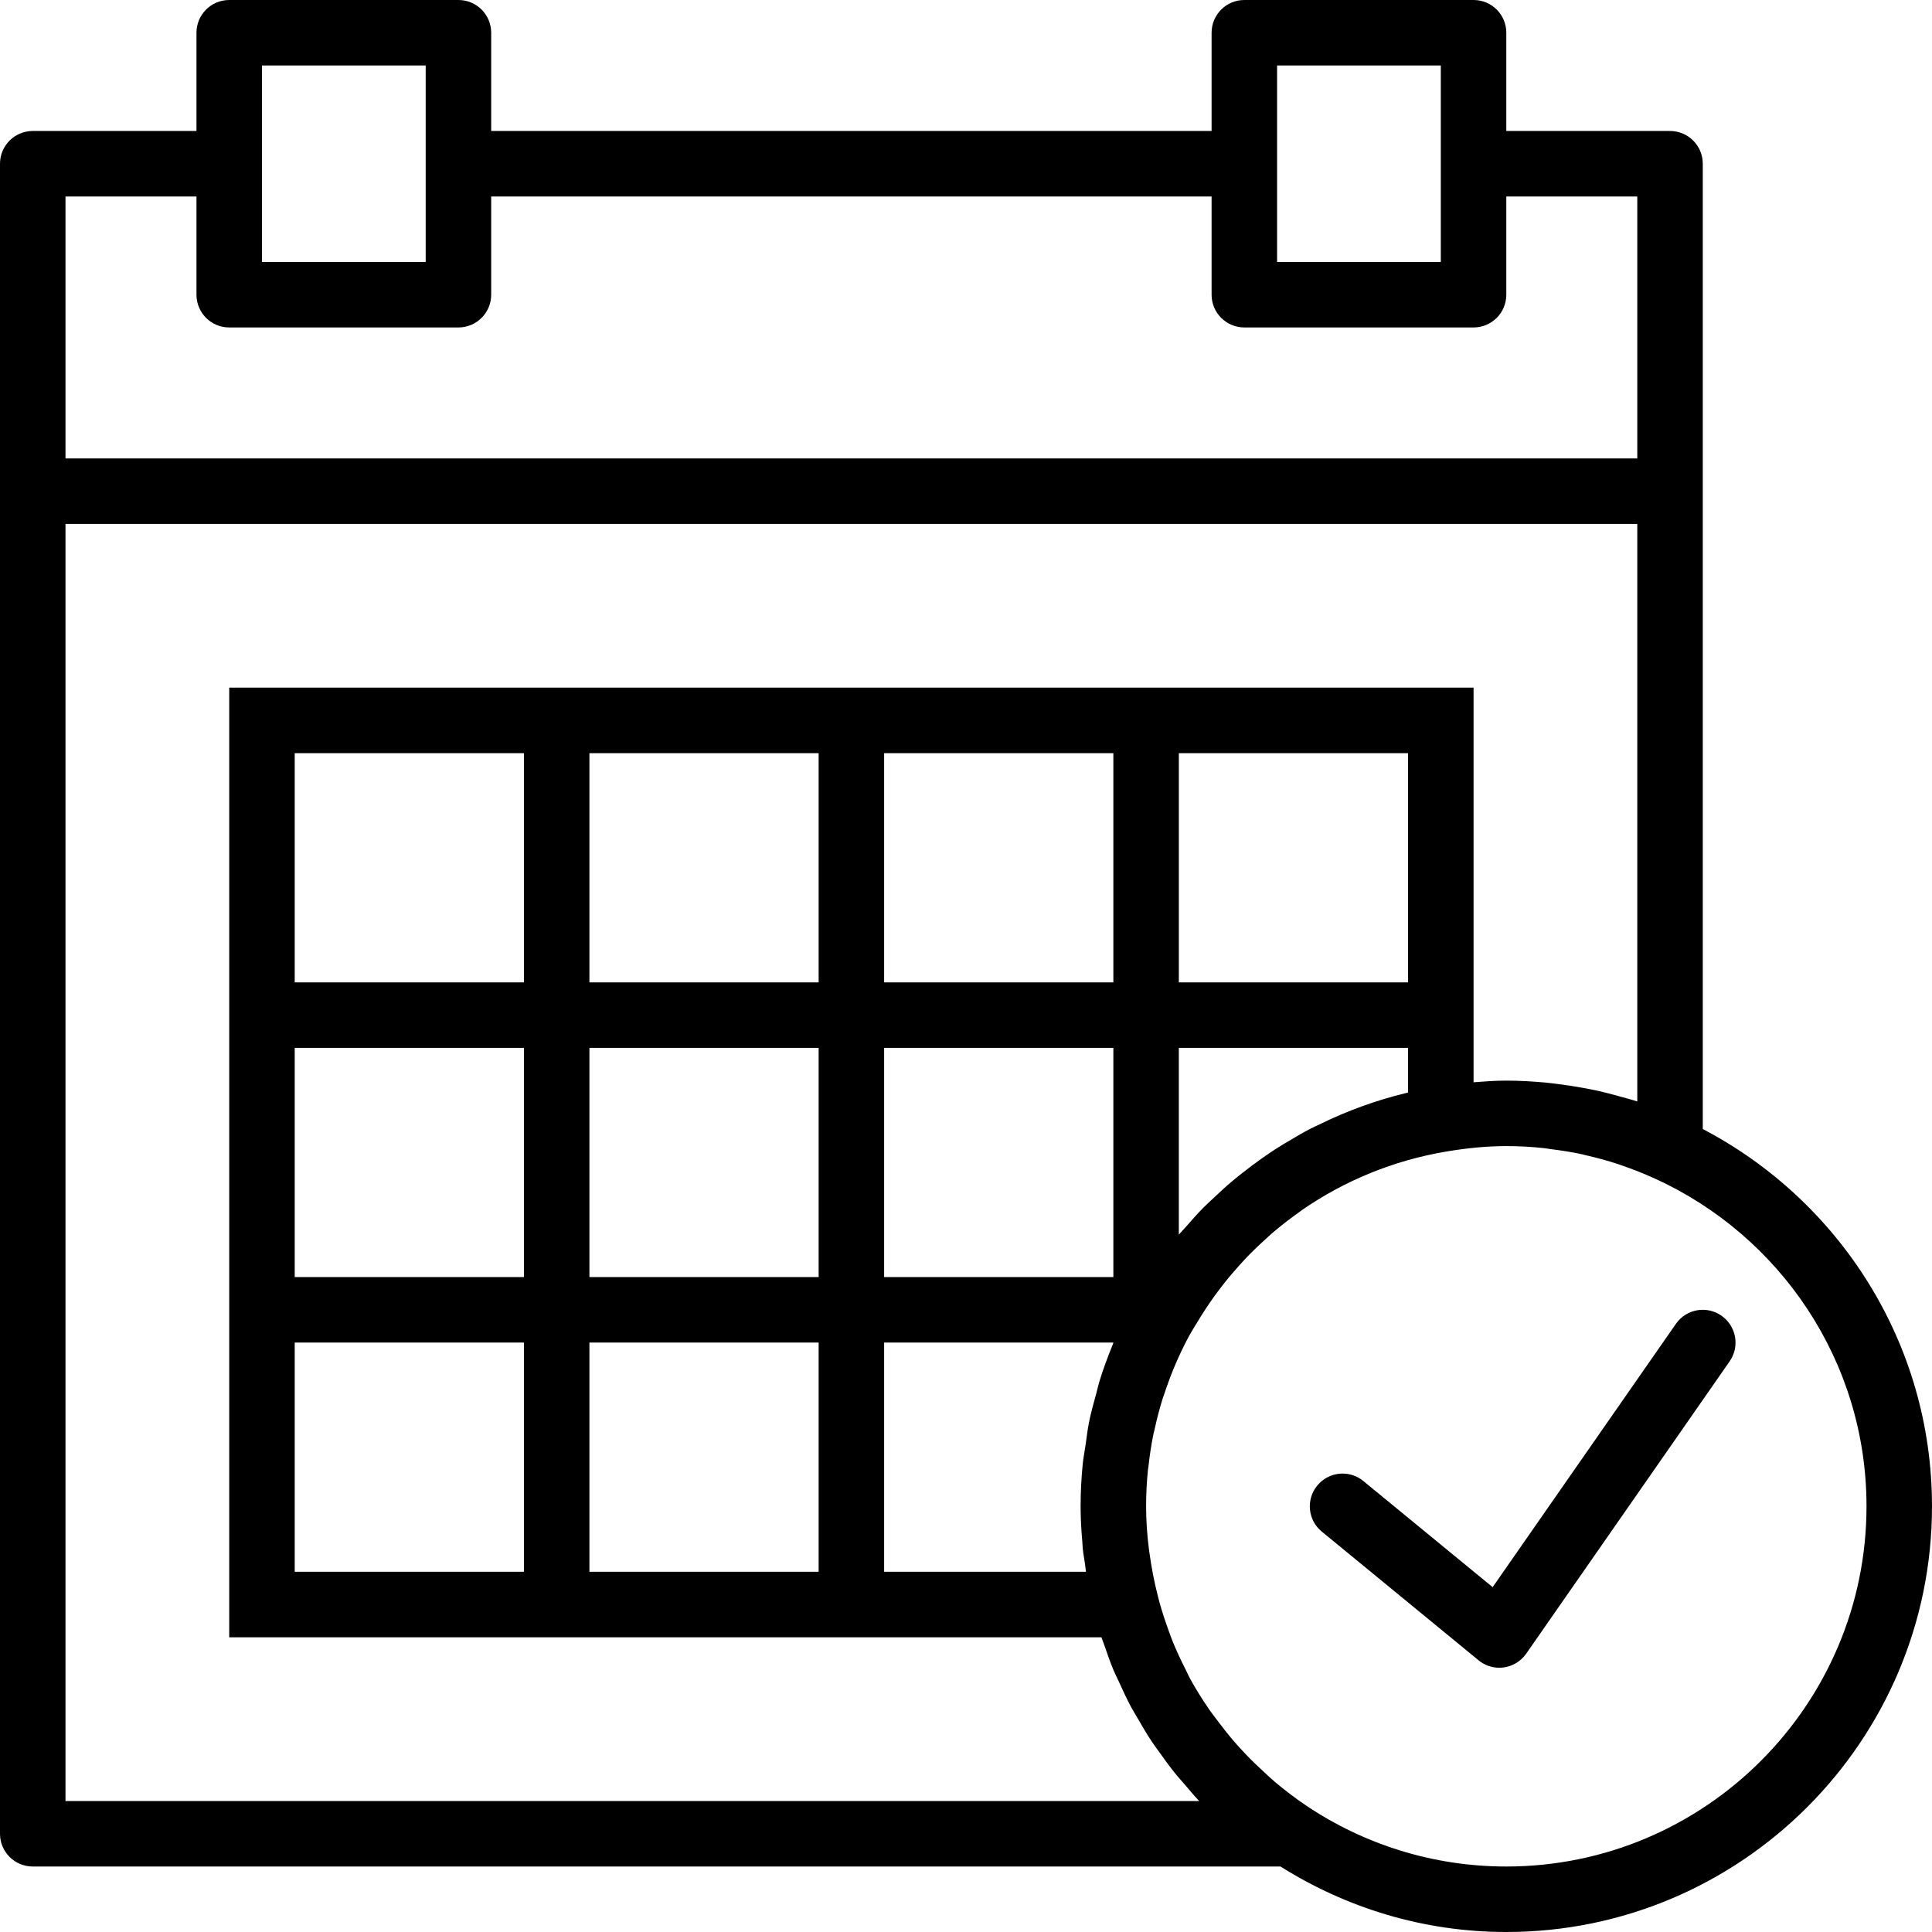
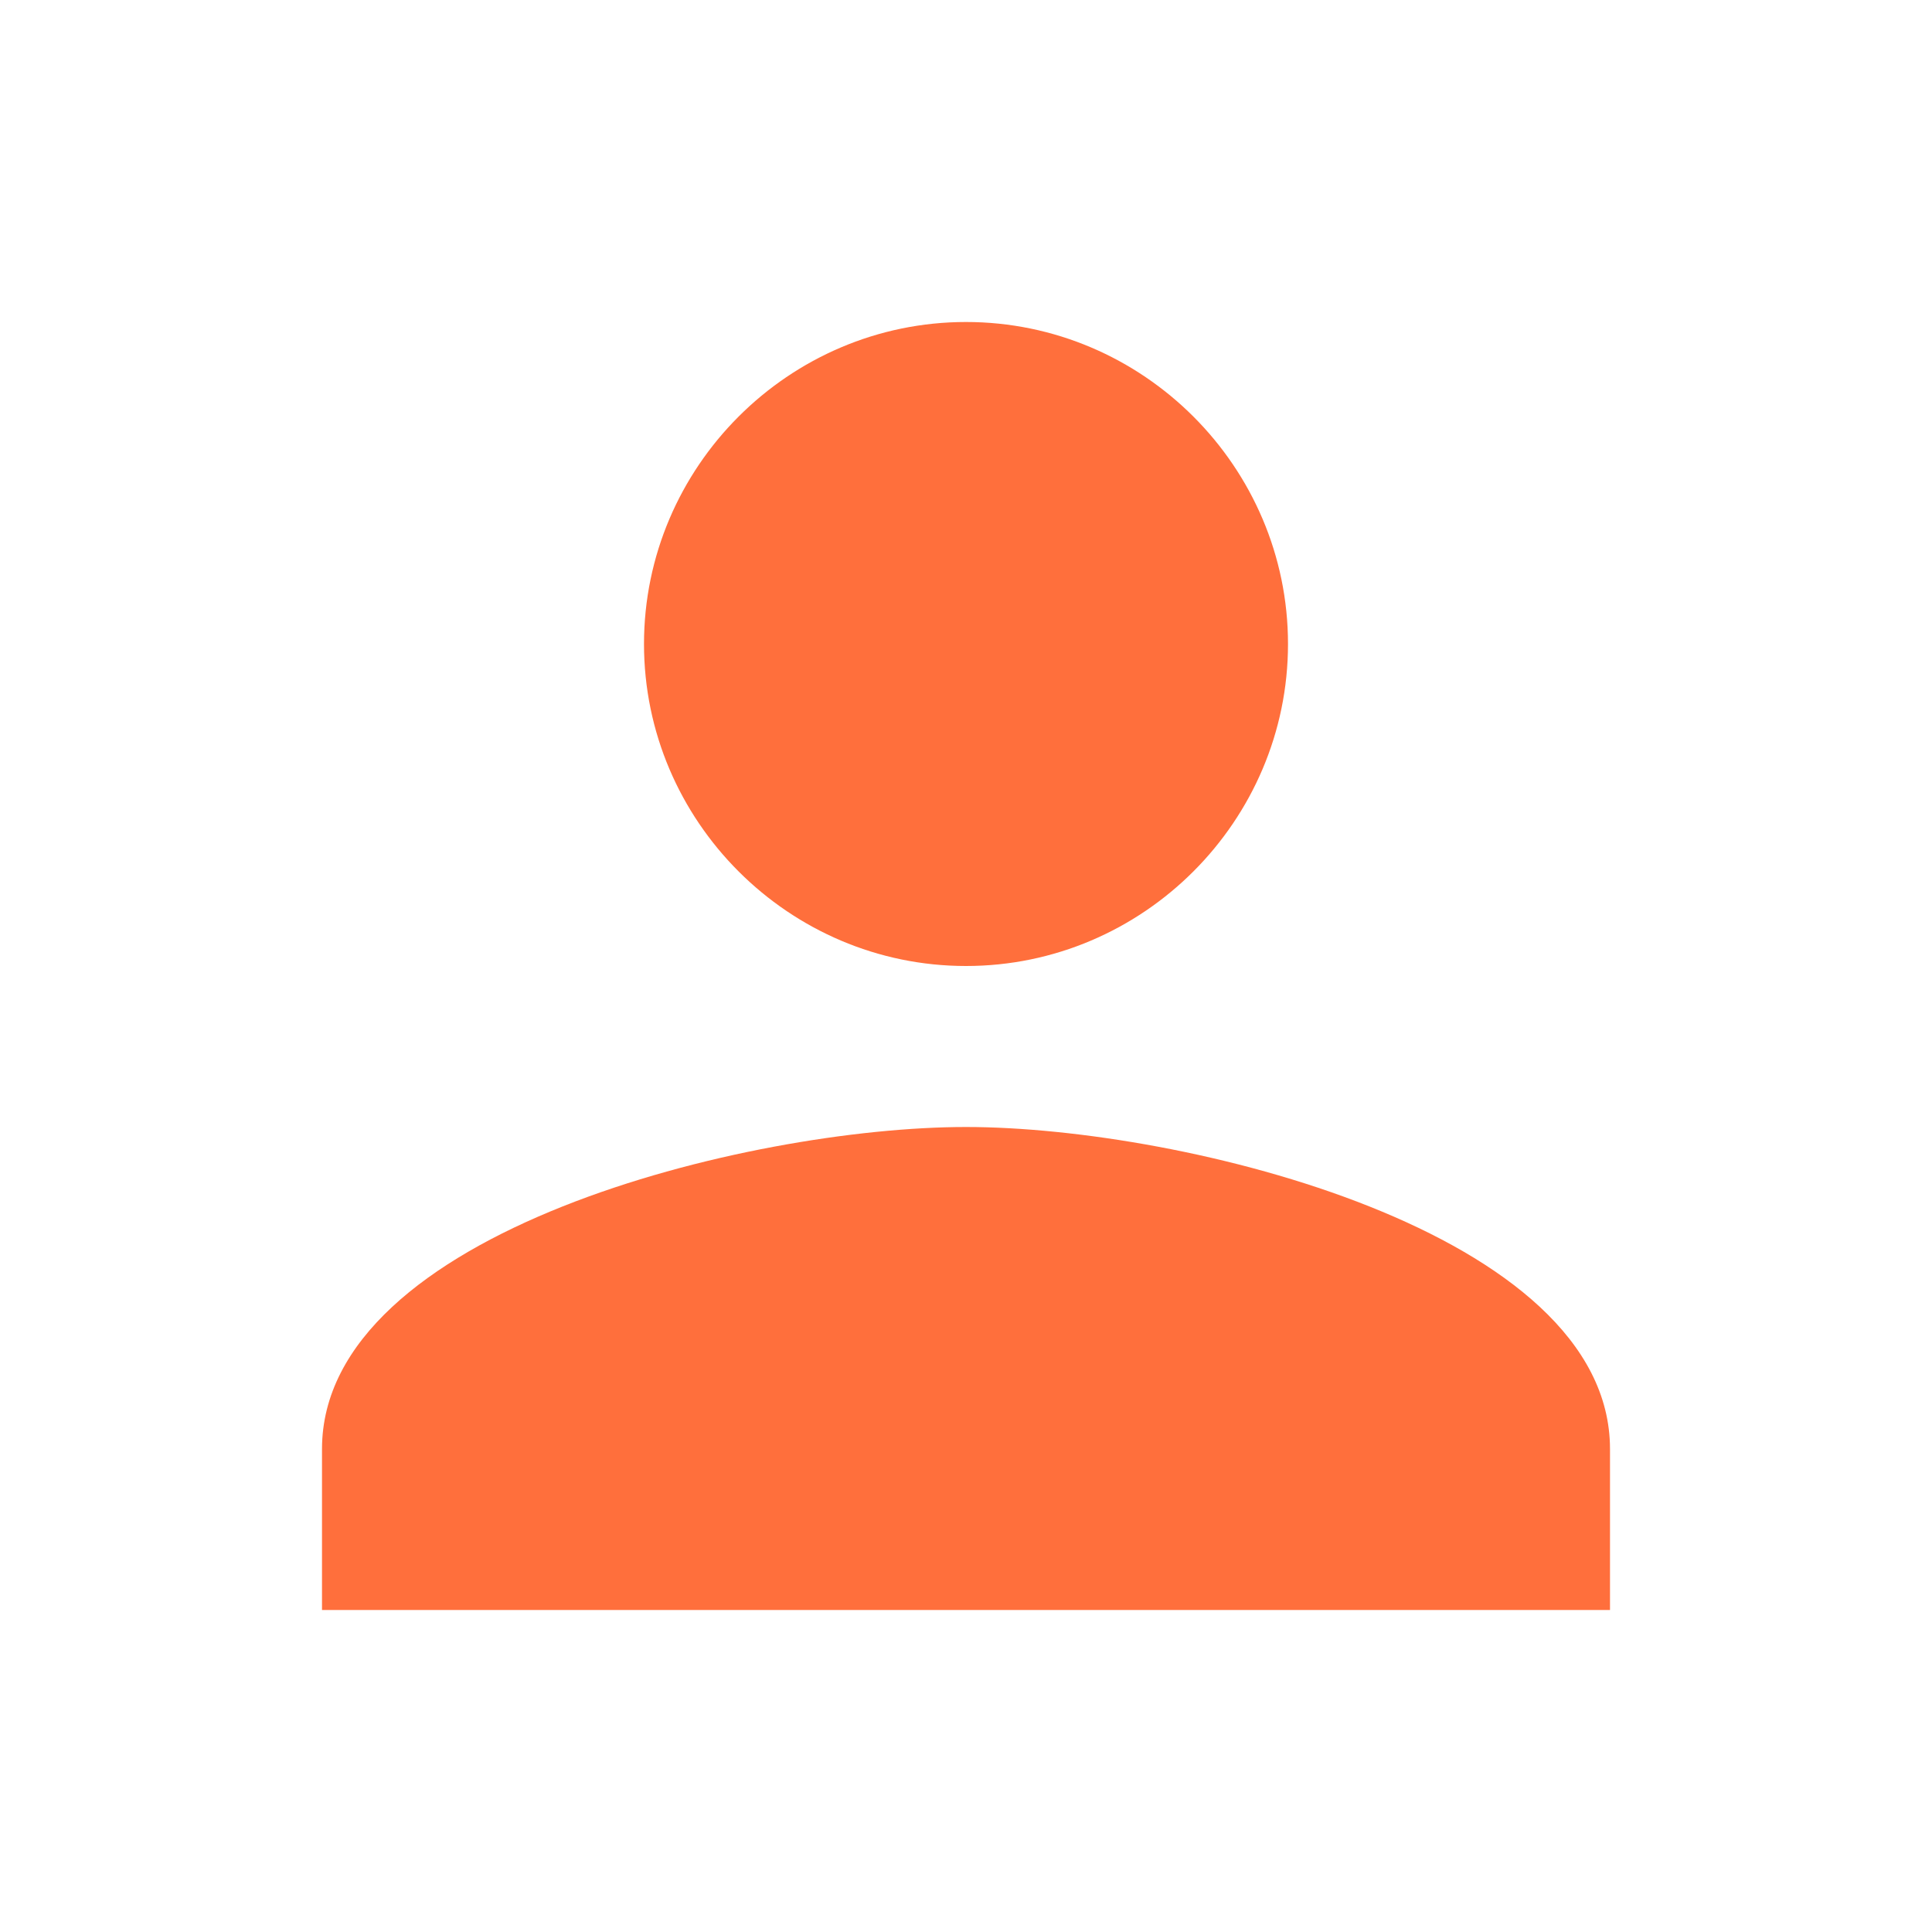
- <svg xmlns="http://www.w3.org/2000/svg" version="1.1" id="Capa_1" x="0px" y="0px" viewBox="0 0 59 59" style="enable-background:new 0 0 59 59;" xml:space="preserve">
-   <g>
-     <path d="M51.179,40.429l-5.596,8.04l-3.949-3.241c-0.426-0.352-1.057-0.288-1.407,0.138c-0.351,0.427-0.289,1.058,0.139,1.407   l4.786,3.929c0.18,0.148,0.404,0.228,0.634,0.228c0.045,0,0.091-0.003,0.137-0.01c0.276-0.038,0.524-0.19,0.684-0.419l6.214-8.929   c0.315-0.453,0.204-1.076-0.25-1.392C52.116,39.861,51.494,39.975,51.179,40.429z" />
-     <path d="M52,34.479V15V5c0-0.553-0.448-1-1-1h-5V1c0-0.553-0.448-1-1-1h-7c-0.552,0-1,0.447-1,1v3H15V1c0-0.553-0.448-1-1-1H7   C6.448,0,6,0.447,6,1v3H1C0.448,4,0,4.447,0,5v10v41c0,0.553,0.448,1,1,1h38.104c2.002,1.26,4.362,2,6.896,2   c7.168,0,13-5.832,13-13C59,40.997,56.154,36.651,52,34.479z M39,2h5v3v3h-5V5V2z M8,2h5v3v3H8V5V2z M2,6h4v3c0,0.553,0.448,1,1,1   h7c0.552,0,1-0.447,1-1V6h22v3c0,0.553,0.448,1,1,1h7c0.552,0,1-0.447,1-1V6h4v8H2V6z M2,55V16h48v17.636   c-0.196-0.063-0.396-0.114-0.596-0.169c-0.185-0.051-0.37-0.101-0.557-0.144c-0.169-0.038-0.34-0.071-0.511-0.102   c-0.244-0.045-0.489-0.082-0.735-0.113c-0.137-0.017-0.273-0.036-0.411-0.049C46.796,33.024,46.399,33,46,33   c-0.338,0-0.669,0.025-1,0.051V32v-2v-9h-9h-2h-7h-2h-7h-2H7v9v2v7v2v9h9h2h7h2h6.636c0.029,0.088,0.065,0.173,0.095,0.26   c0.084,0.243,0.167,0.487,0.266,0.724c0.055,0.133,0.12,0.26,0.18,0.39c0.115,0.254,0.232,0.507,0.363,0.753   c0.058,0.107,0.123,0.21,0.184,0.316c0.148,0.259,0.298,0.515,0.464,0.763c0.061,0.091,0.128,0.177,0.191,0.267   c0.176,0.25,0.356,0.498,0.551,0.736c0.072,0.088,0.15,0.17,0.224,0.256c0.155,0.18,0.303,0.364,0.468,0.536H2z M40.313,34.328   c-0.108,0.052-0.218,0.101-0.324,0.156c-0.188,0.098-0.37,0.206-0.552,0.313c-0.159,0.093-0.318,0.188-0.473,0.287   c-0.157,0.102-0.31,0.206-0.462,0.314c-0.173,0.122-0.341,0.25-0.508,0.38c-0.134,0.105-0.268,0.209-0.397,0.32   c-0.175,0.148-0.342,0.305-0.509,0.462c-0.115,0.109-0.234,0.214-0.345,0.326c-0.181,0.184-0.352,0.379-0.522,0.574   c-0.072,0.083-0.151,0.159-0.222,0.244V32h7v1.362c-0.017,0.004-0.033,0.01-0.049,0.014C42.029,33.599,41.147,33.92,40.313,34.328z    M33.57,42.199c-0.035,0.115-0.058,0.233-0.09,0.349c-0.08,0.29-0.162,0.58-0.222,0.879c-0.047,0.231-0.073,0.467-0.107,0.701   c-0.027,0.189-0.065,0.375-0.085,0.567C33.023,45.126,33,45.562,33,46c0,0.361,0.02,0.726,0.053,1.092   c0.006,0.067,0.006,0.135,0.013,0.202c0.016,0.162,0.048,0.319,0.07,0.479c0,0,0,0.001,0,0.001   c0.011,0.076,0.015,0.151,0.027,0.226H27v-7h7v0.007c-0.01,0.024-0.016,0.049-0.026,0.073   C33.824,41.445,33.687,41.818,33.57,42.199z M9,41h7v7H9V41z M9,32h7v7H9V32z M43,30h-7v-7h7V30z M34,30h-7v-7h7V30z M34,39h-7v-7   h7V39z M18,32h7v7h-7V32z M25,30h-7v-7h7V30z M16,30H9v-7h7V30z M18,41h7v7h-7V41z M46,57c-2.258,0-4.359-0.686-6.107-1.858   c-0.341-0.228-0.663-0.476-0.972-0.736c-0.108-0.092-0.21-0.19-0.314-0.286c-0.197-0.179-0.388-0.363-0.57-0.554   c-0.117-0.123-0.23-0.248-0.341-0.375c-0.164-0.189-0.318-0.384-0.468-0.583c-0.096-0.127-0.195-0.25-0.286-0.381   c-0.221-0.321-0.429-0.651-0.615-0.993c-0.043-0.08-0.077-0.164-0.118-0.245c-0.146-0.286-0.282-0.576-0.403-0.874   c-0.052-0.13-0.097-0.263-0.145-0.395c-0.094-0.262-0.18-0.528-0.255-0.797c-0.017-0.062-0.032-0.124-0.048-0.186   c-0.113-0.44-0.196-0.877-0.255-1.312c-0.004-0.031-0.01-0.062-0.014-0.094C35.031,46.882,35,46.437,35,46   c0-0.379,0.019-0.755,0.058-1.128c0.003-0.031,0.011-0.061,0.014-0.092c0.038-0.341,0.088-0.681,0.158-1.016   c0.007-0.032,0.018-0.063,0.025-0.095c0.072-0.332,0.157-0.662,0.26-0.988c0.012-0.038,0.029-0.075,0.041-0.113   c0.103-0.312,0.217-0.622,0.349-0.926c0.124-0.286,0.258-0.567,0.405-0.84l0.099-0.171c0.04-0.072,0.087-0.14,0.129-0.211   c0.174-0.293,0.36-0.577,0.557-0.851c0.049-0.068,0.1-0.135,0.151-0.202c0.18-0.238,0.37-0.467,0.568-0.688   c0.069-0.077,0.138-0.155,0.209-0.23c0.196-0.208,0.402-0.405,0.613-0.596c0.075-0.068,0.148-0.138,0.225-0.204   c0.248-0.212,0.505-0.411,0.77-0.6c0.042-0.03,0.082-0.063,0.124-0.093c1.305-0.902,2.804-1.52,4.412-1.79l0.021-0.003   C44.778,35.064,45.381,35,46,35c0.389,0,0.776,0.021,1.16,0.063c0.06,0.006,0.118,0.02,0.178,0.027   c0.328,0.041,0.655,0.09,0.978,0.16c0.04,0.009,0.078,0.021,0.117,0.03c0.344,0.079,0.685,0.171,1.022,0.284   c0.023,0.008,0.045,0.017,0.068,0.025c0.345,0.118,0.685,0.253,1.022,0.406C54.347,37.729,57,41.557,57,46   C57,52.065,52.065,57,46,57z" />
-   </g>
-   <g>
- </g>
-   <g>
- </g>
-   <g>
- </g>
-   <g>
- </g>
-   <g>
- </g>
-   <g>
- </g>
-   <g>
- </g>
-   <g>
- </g>
-   <g>
- </g>
-   <g>
- </g>
-   <g>
- </g>
-   <g>
- </g>
-   <g>
- </g>
-   <g>
- </g>
-   <g>
- </g>
+ <svg xmlns="http://www.w3.org/2000/svg" t="1589354232467" class="icon" viewBox="0 0 1024 1024" version="1.1" p-id="5428" width="200" height="200">
+   <path d="M512 512c93.867 0 170.667-76.8 170.667-170.667s-76.8-170.667-170.667-170.667-170.667 76.8-170.667 170.667 76.8 170.667 170.667 170.667z m0 85.333c-115.2 0-341.333 55.467-341.333 170.667v85.333h682.667v-85.333c0-115.2-226.133-170.667-341.333-170.667z" p-id="5429" fill="#FF6F3C" />
</svg>
